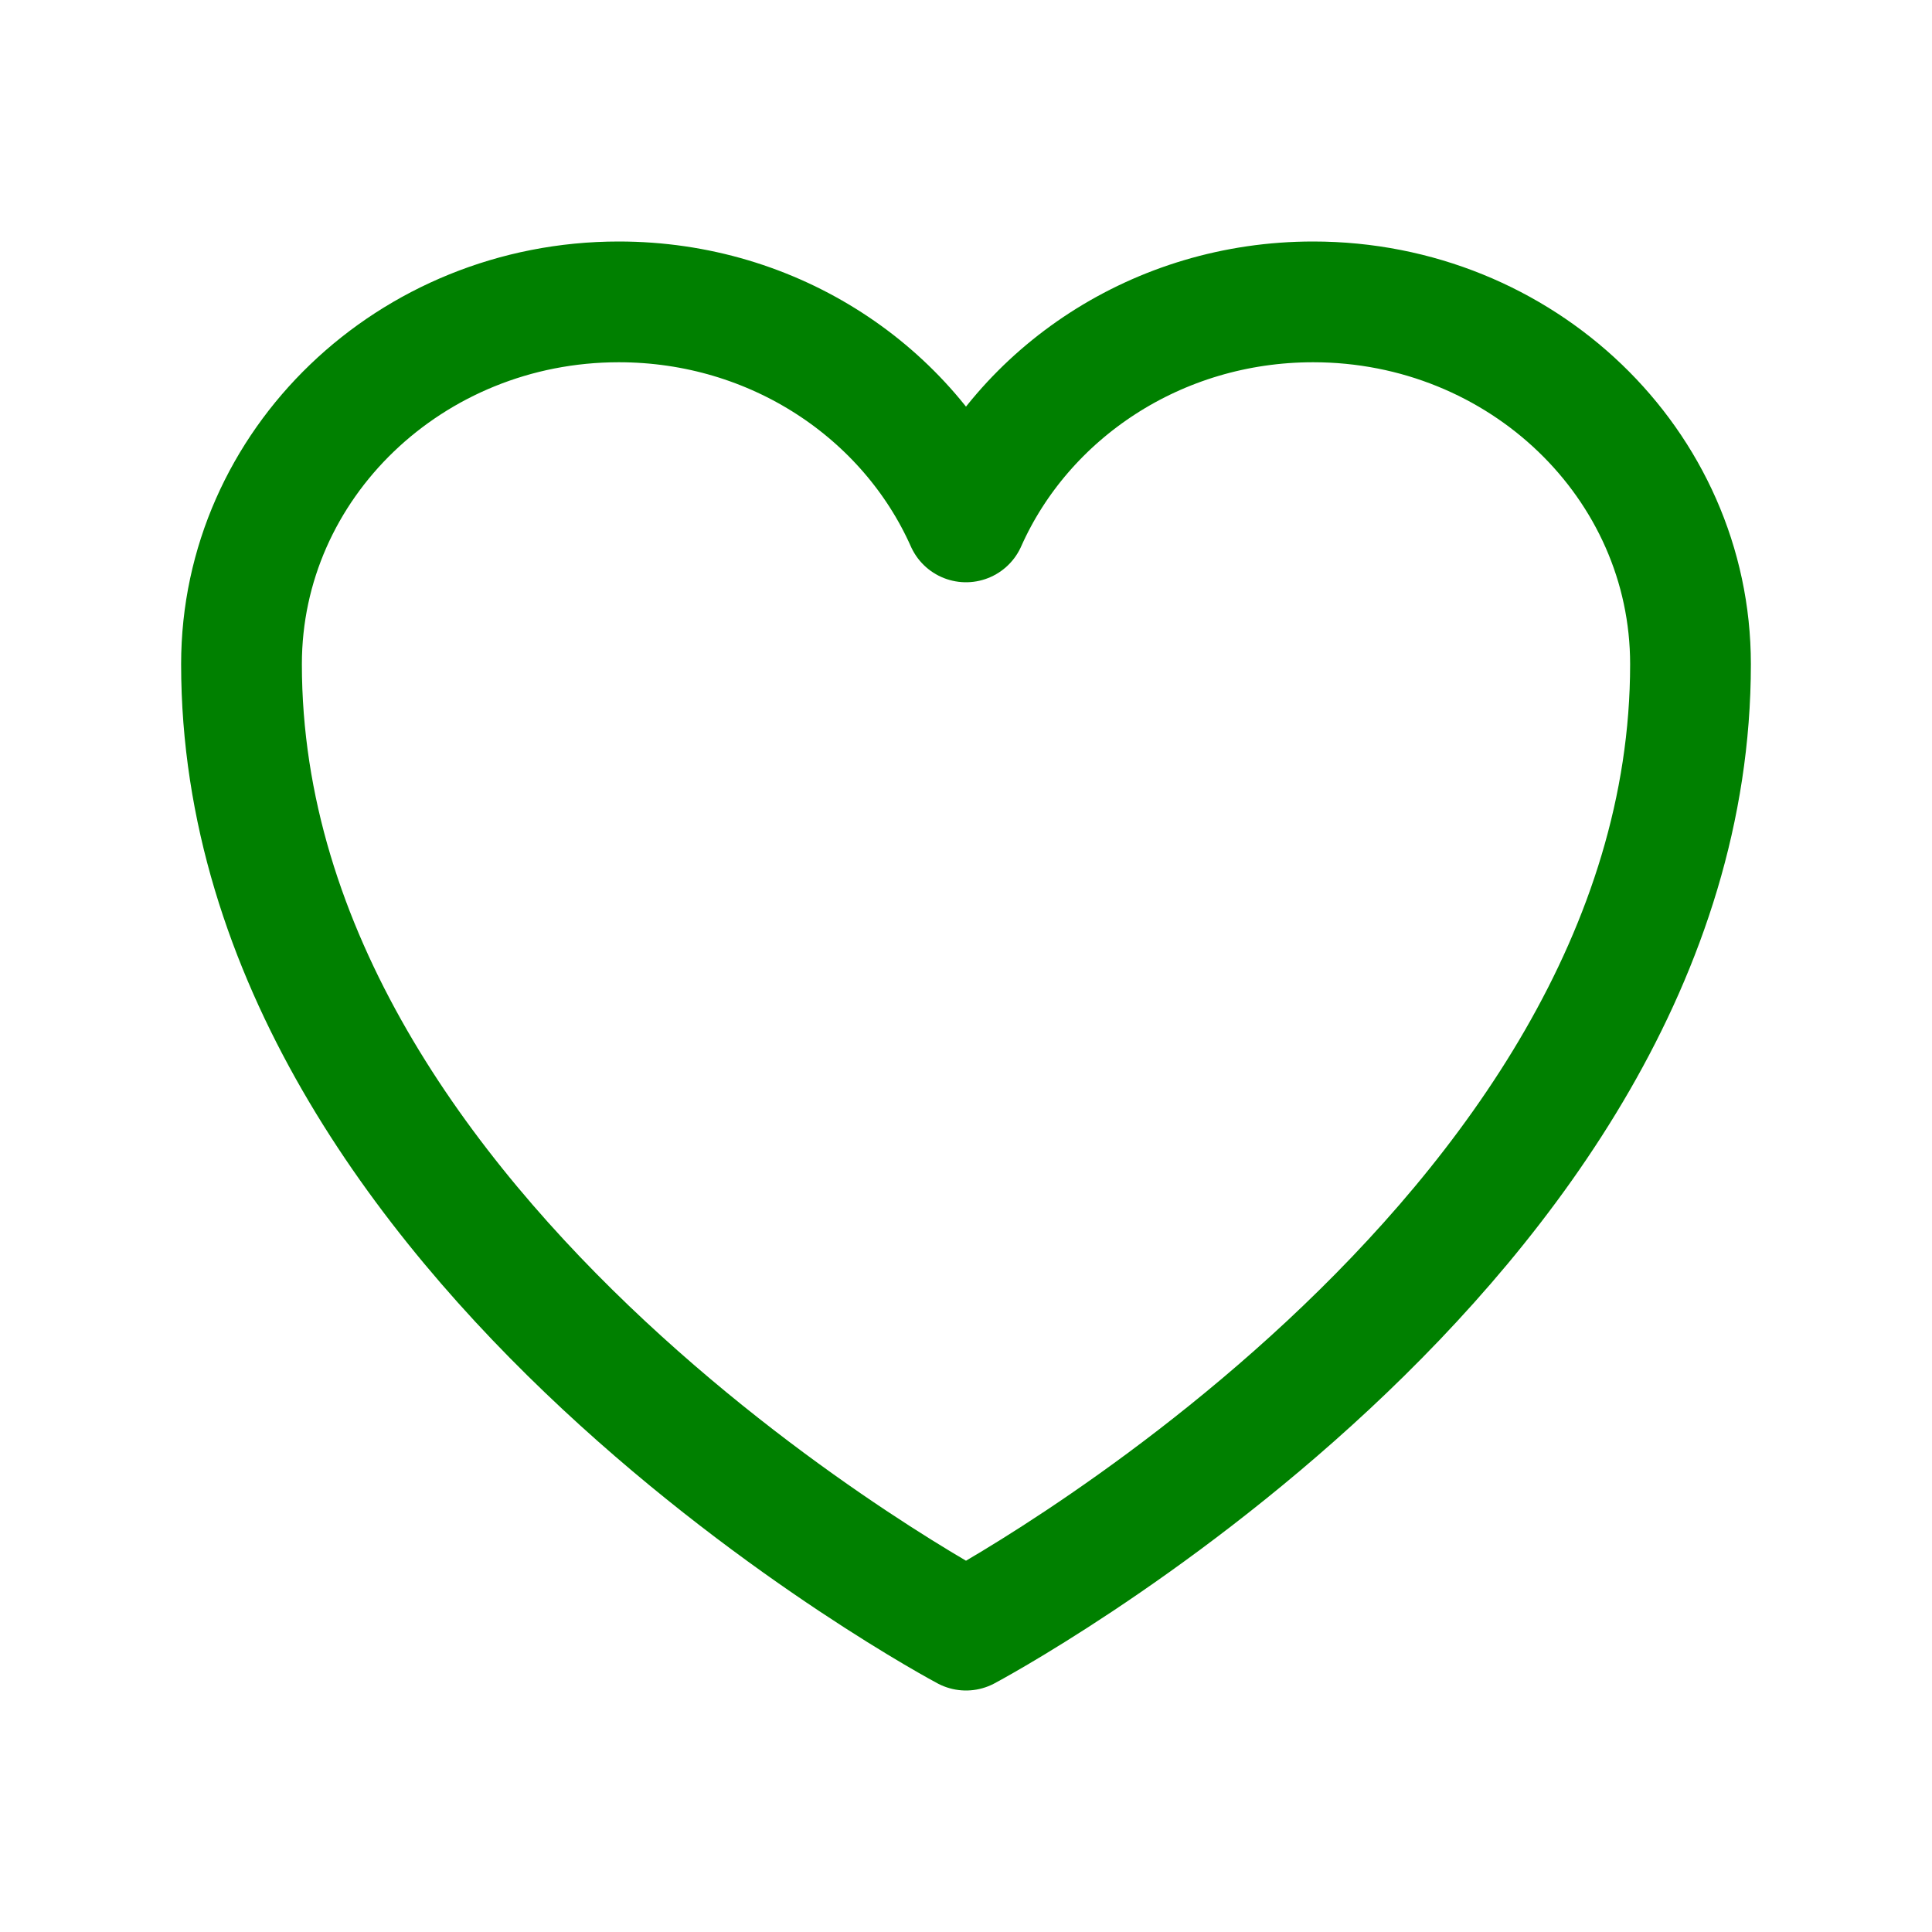
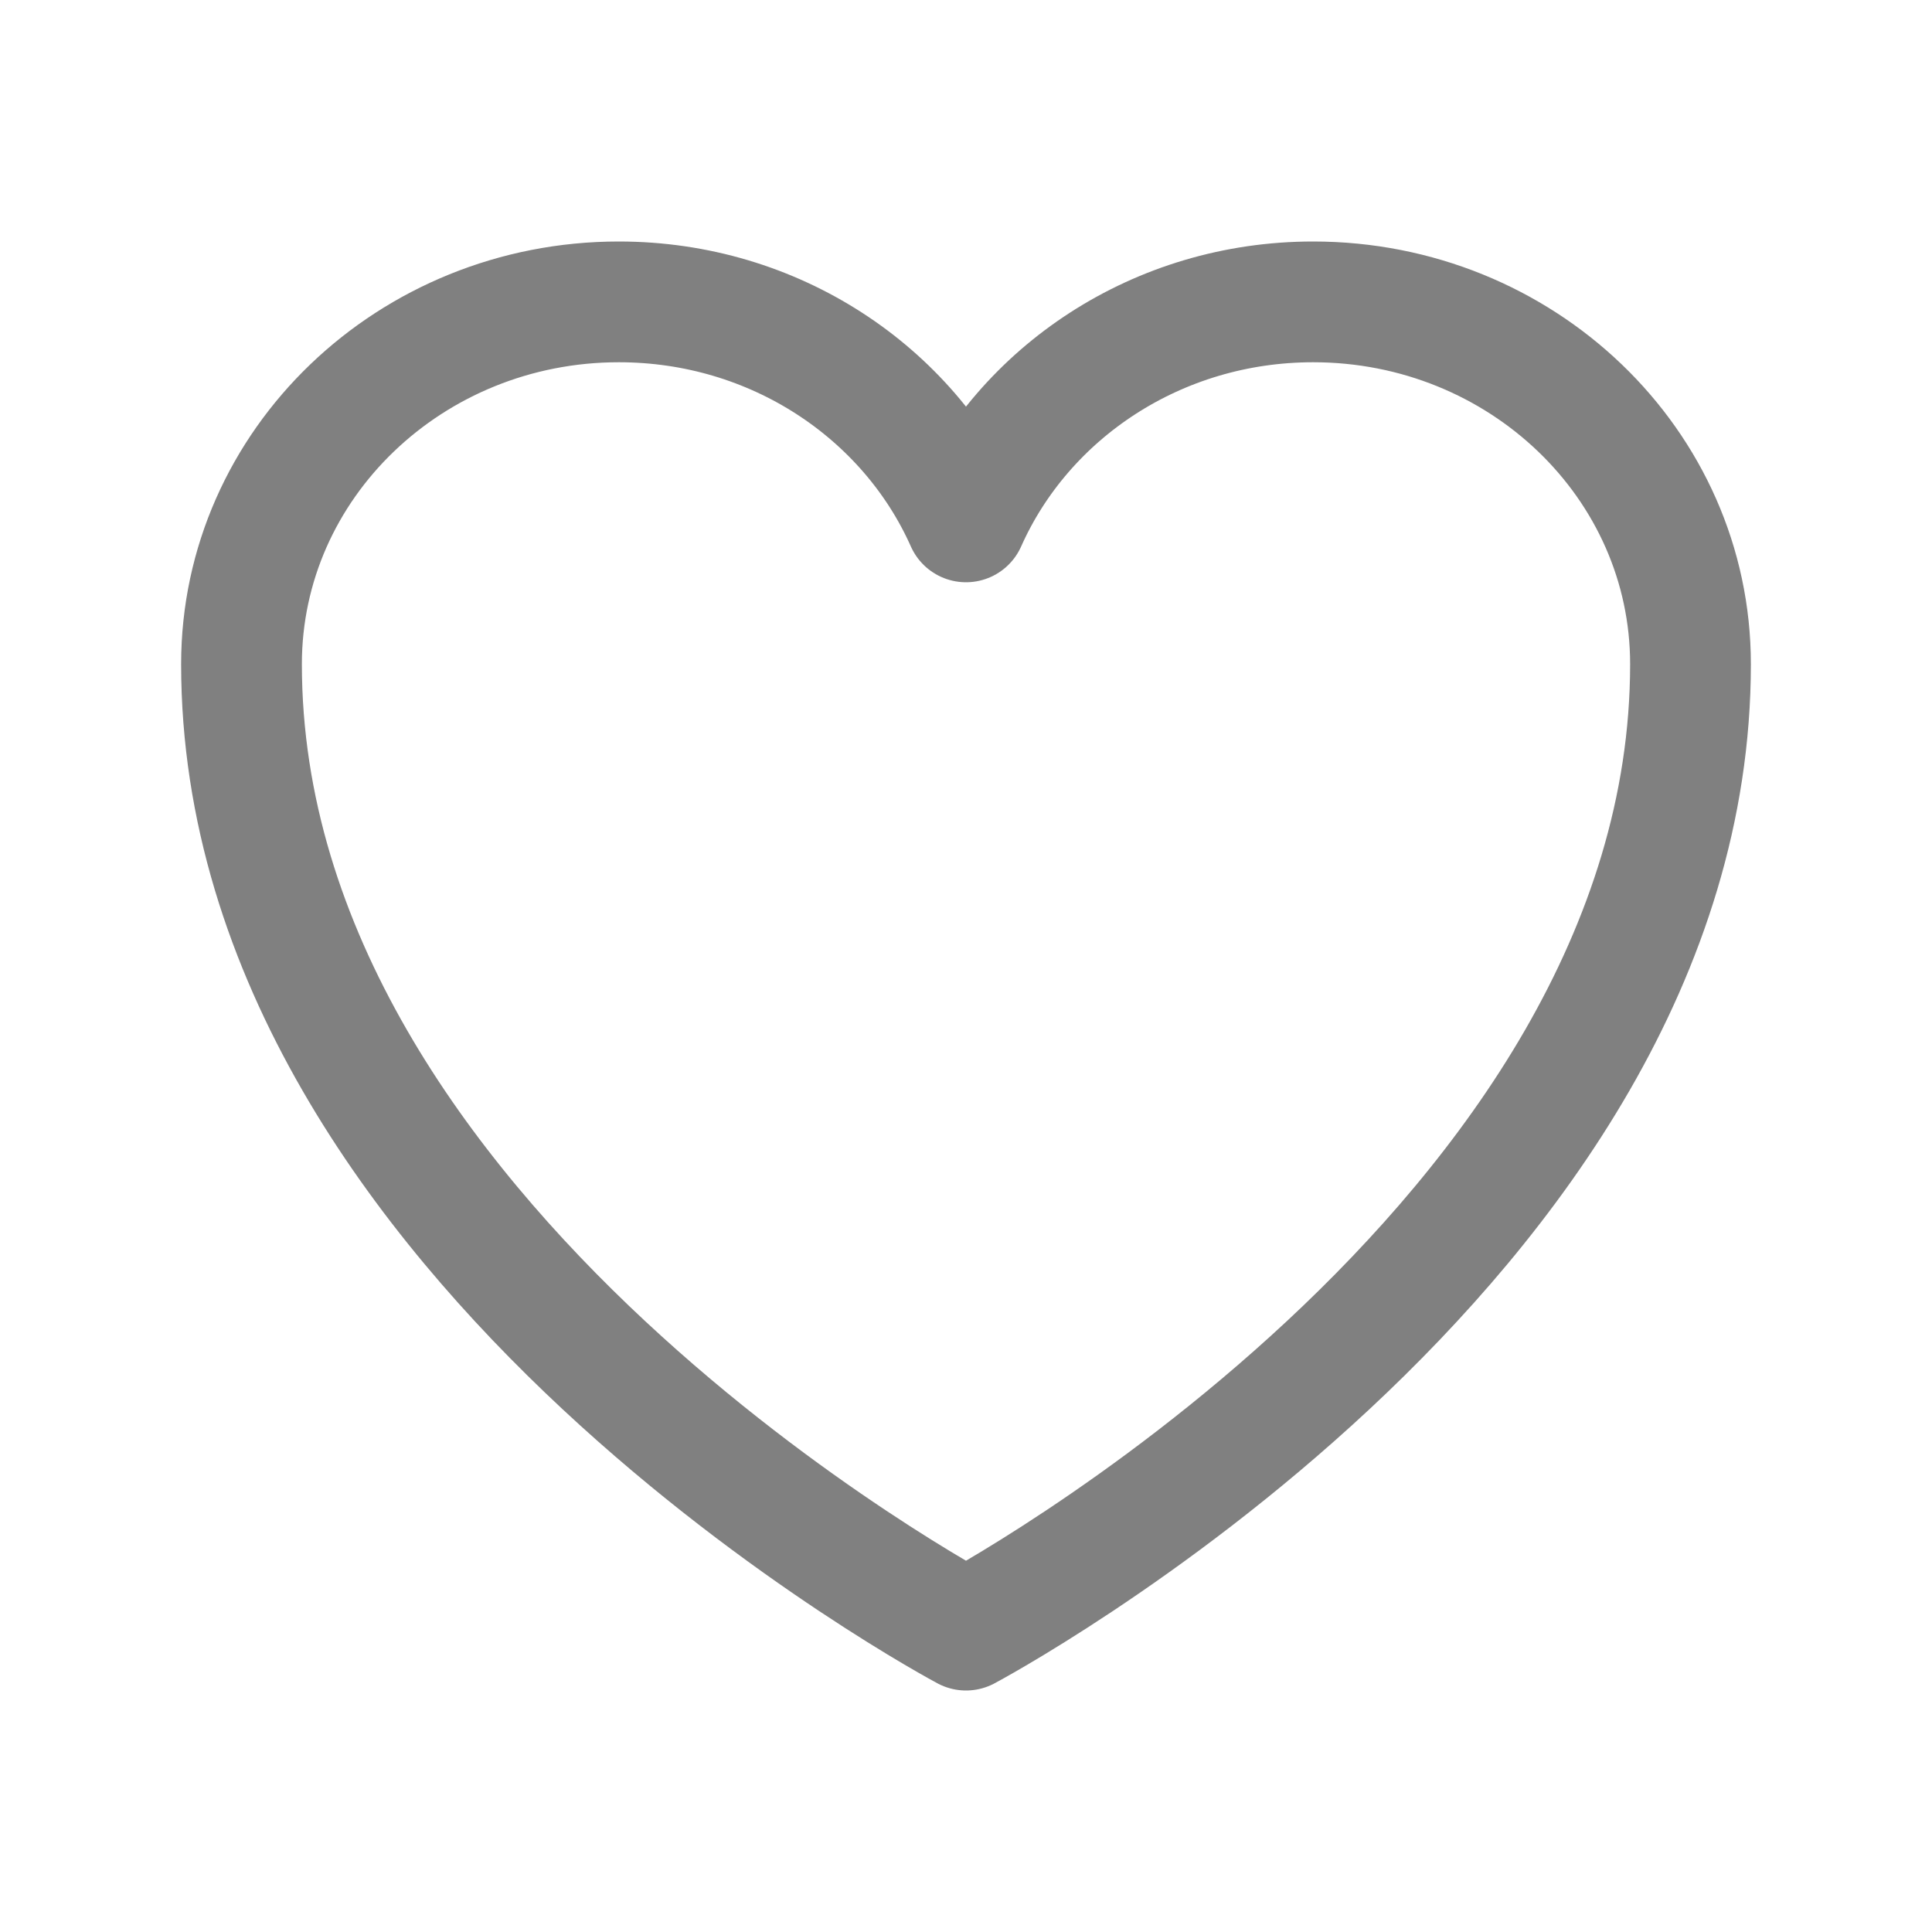
- <svg xmlns="http://www.w3.org/2000/svg" fill="none" viewBox="0 0 24 24" stroke-width="1.5" stroke="green" aria-hidden="true" class="w-6 h-6">
+ <svg xmlns="http://www.w3.org/2000/svg" fill="none" viewBox="0 0 24 24" stroke-width="1.5" stroke="grey" aria-hidden="true" class="w-6 h-6">
  <path stroke-linecap="round" stroke-linejoin="round" d="M21 8.25c0-2.485-2.099-4.5-4.688-4.5-1.935 0-3.597 1.126-4.312 2.733-.715-1.607-2.377-2.733-4.313-2.733C5.1 3.75 3 5.765 3 8.25c0 7.22 9 12 9 12s9-4.78 9-12z" />
</svg>
